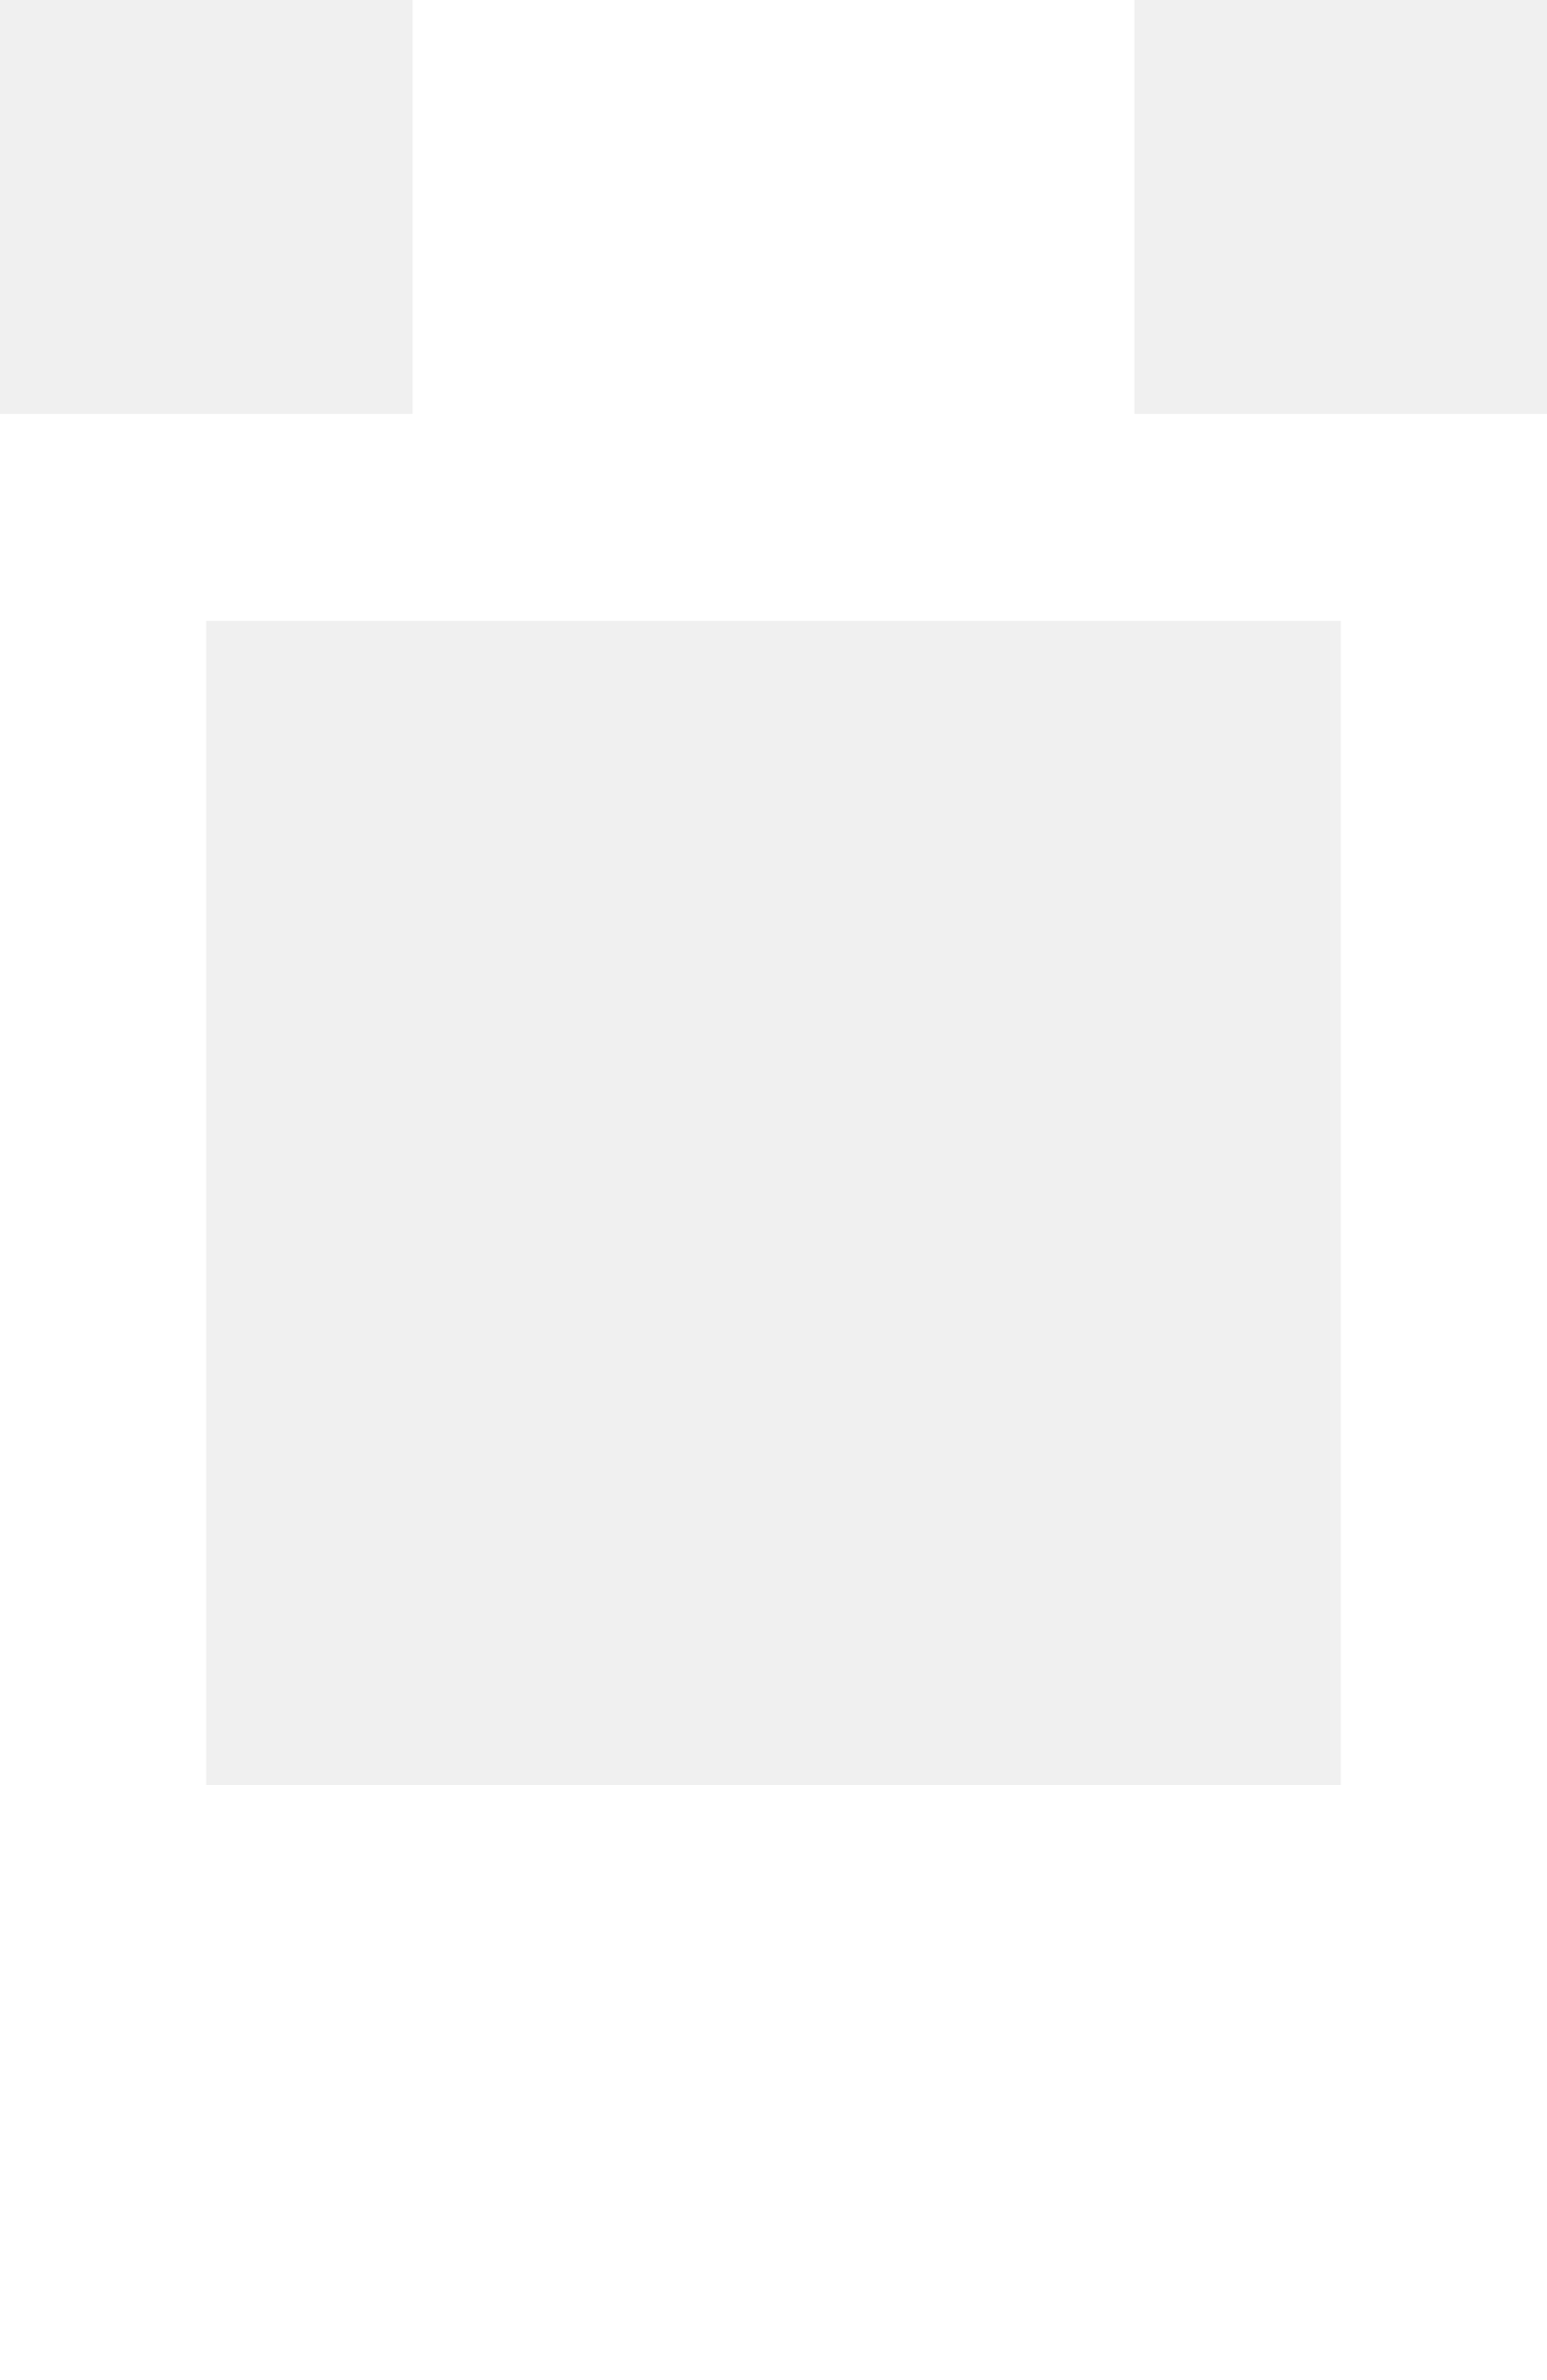
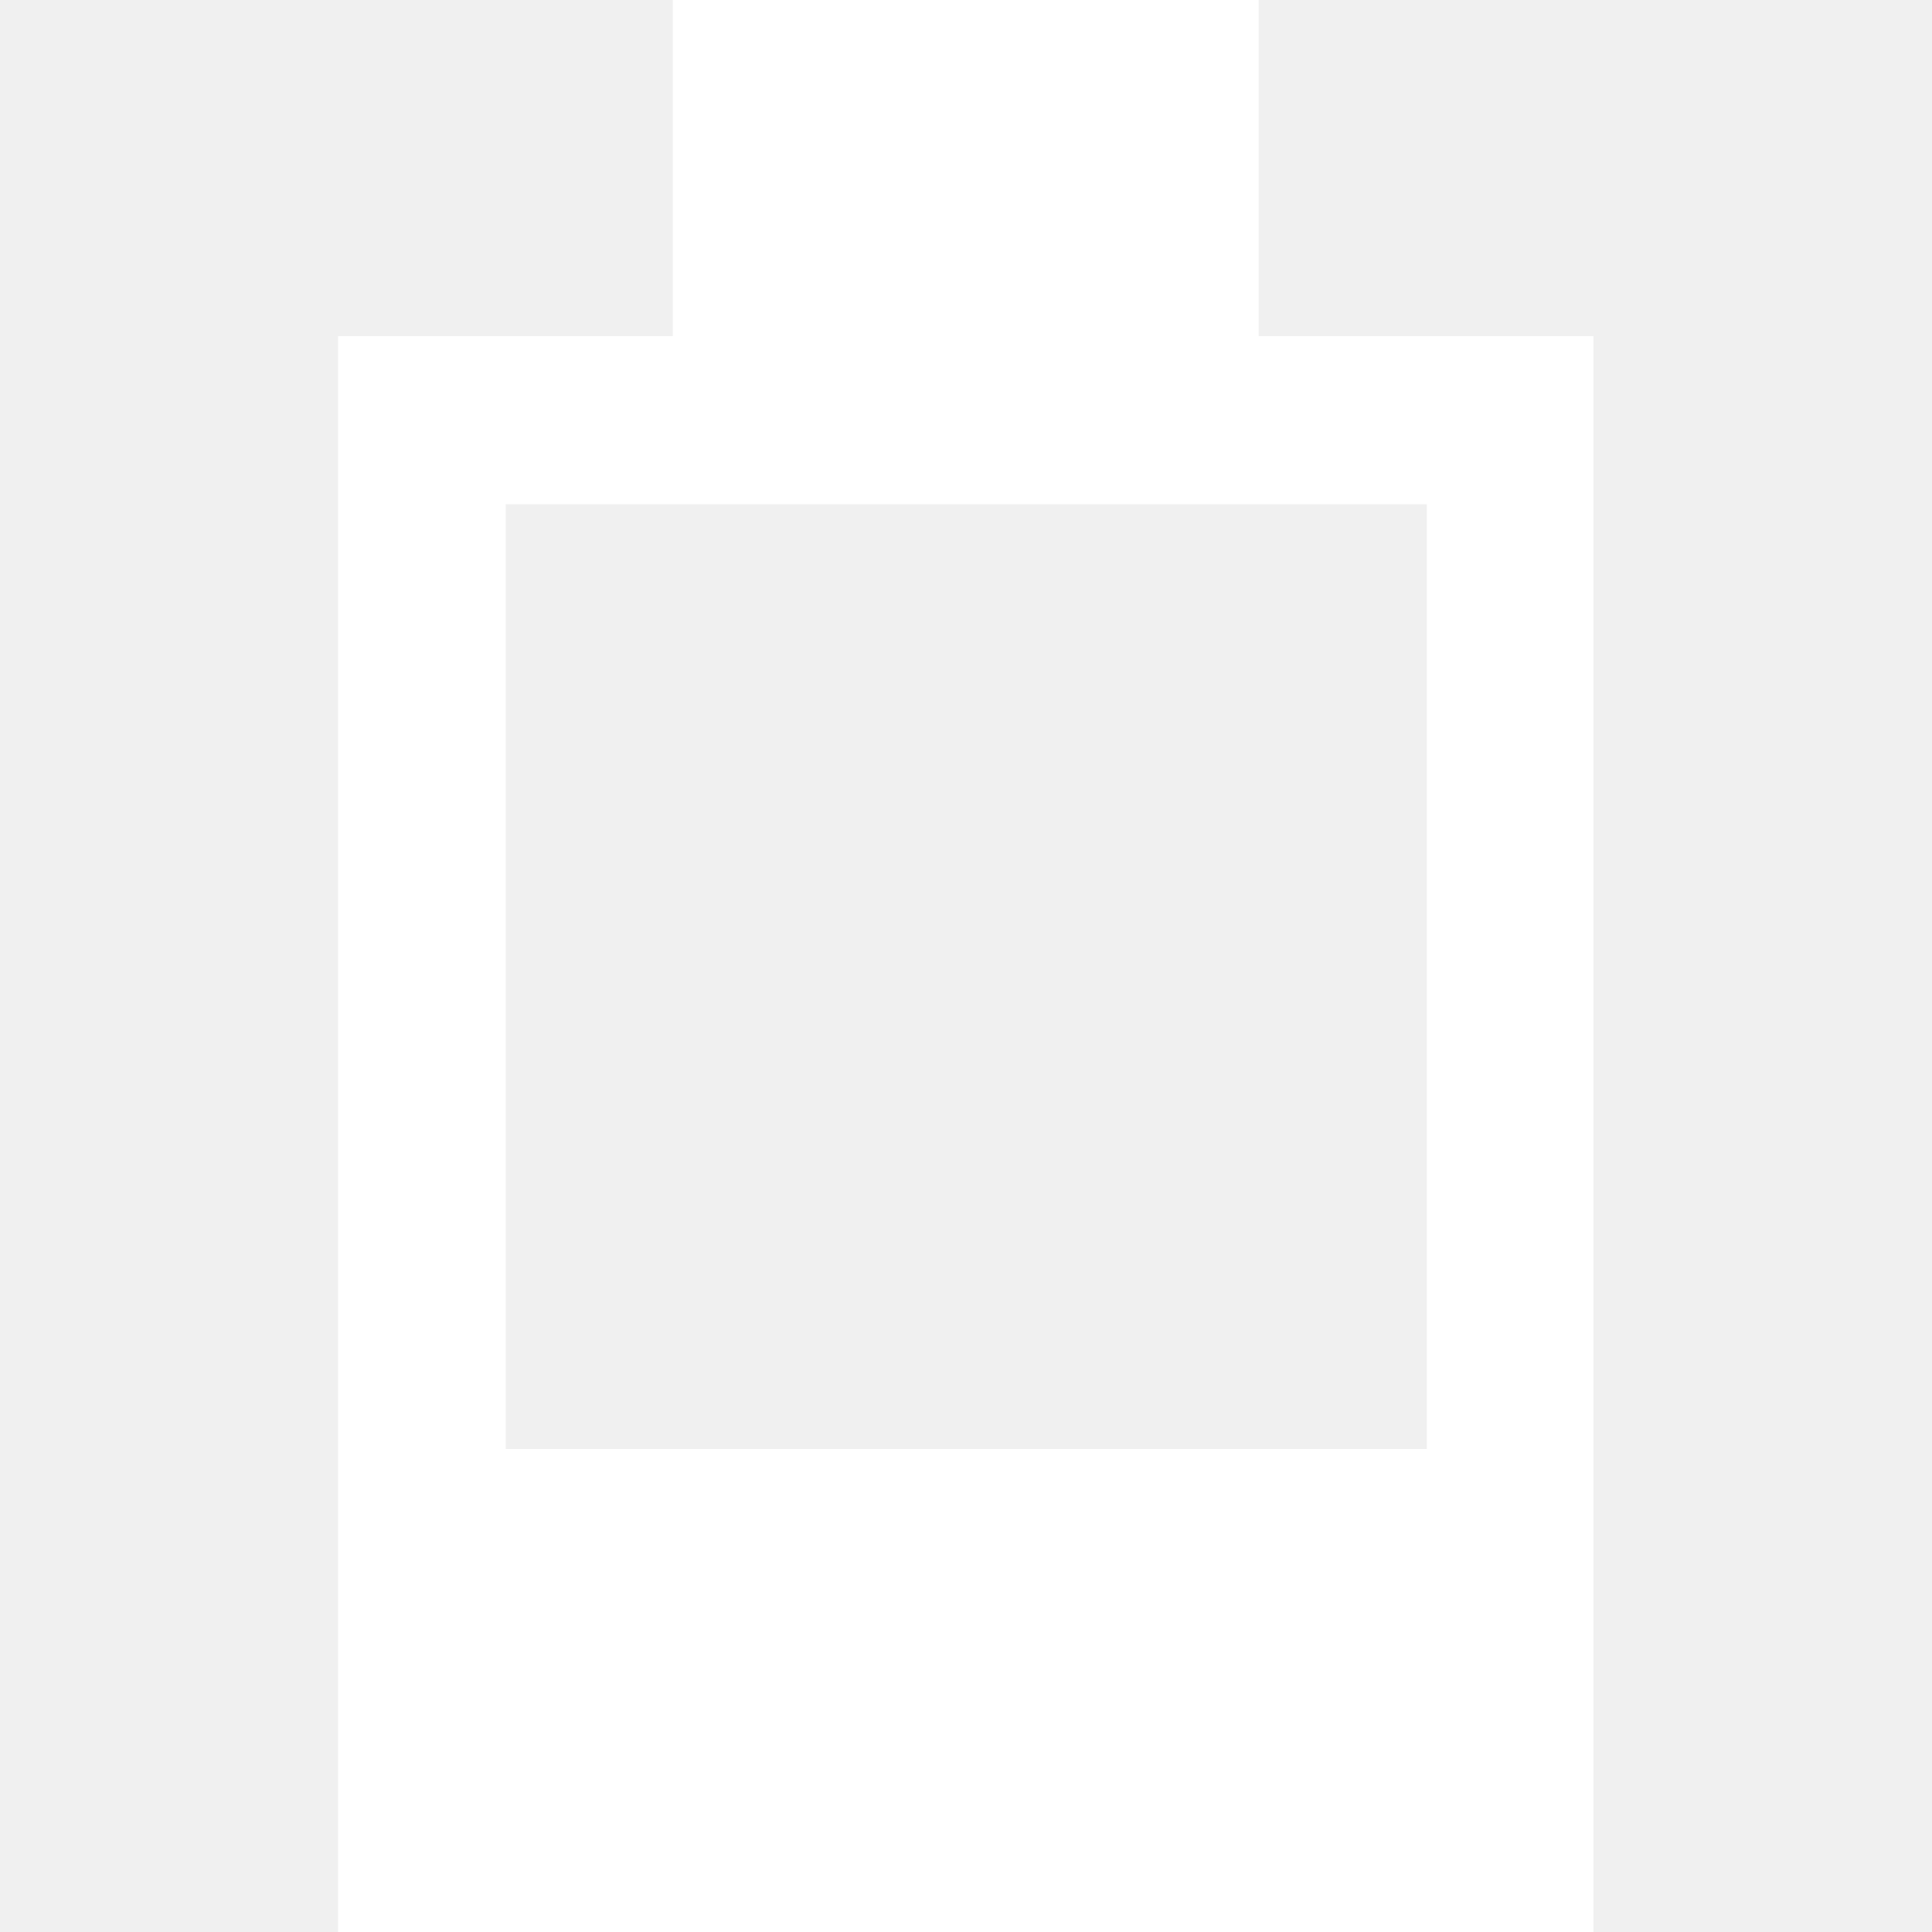
- <svg xmlns="http://www.w3.org/2000/svg" viewBox="12 4 26 40" width="26" height="40">
-   <path d="M 15.466 34 L 15.466 14.435 L 34.534 14.435 L 34.534 34 L 15.466 34 Z M 12 44 L 12 10.957 L 18.934 10.957 L 18.934 4 L 31.066 4 L 31.066 10.957 L 38 10.957 L 38 44 L 12 44 Z" fill-rule="evenodd" fill="rgb(255,255,255)" transform="matrix(1, 0, 0, 1, -8.881784197001252e-16, 0)" />
+ <svg xmlns="http://www.w3.org/2000/svg" id="Layer_1" width="40" height="40" version="1.1" viewBox="0 0 40 40">
+   <path d="M10.47,30V10.44h19.07v19.56H10.47ZM7,40V6.96h6.93V0h12.13v6.96h6.93v33.04H7Z" fill="#fff" fill-rule="evenodd" />
</svg>
